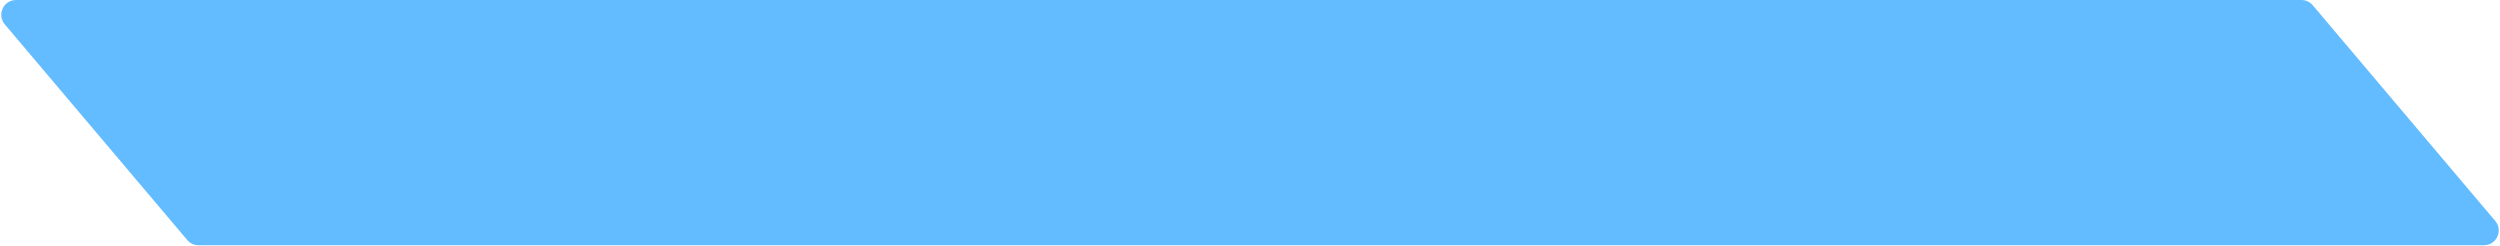
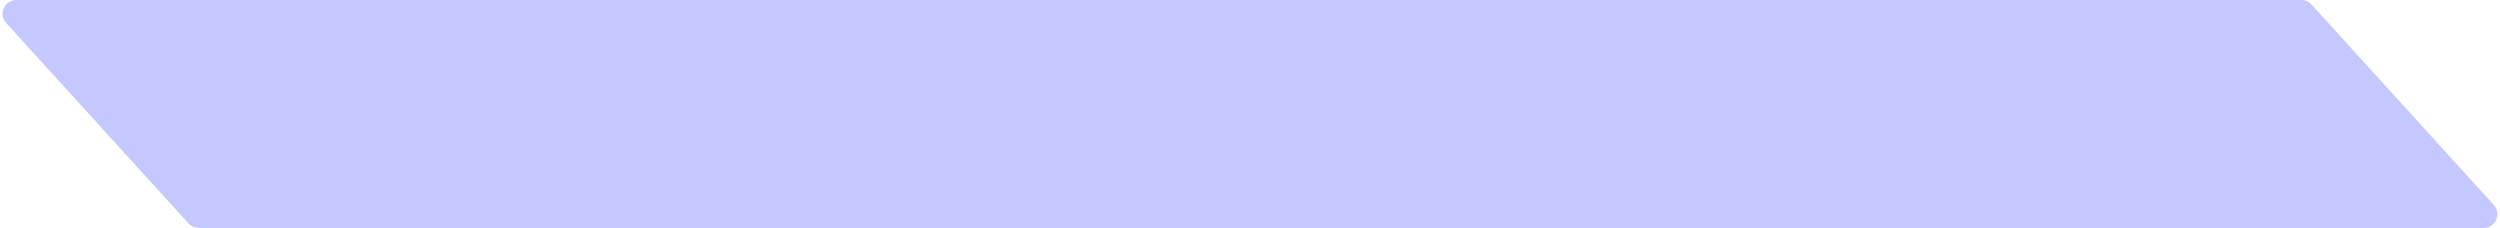
- <svg xmlns="http://www.w3.org/2000/svg" width="316" height="31" viewBox="0 0 316 31" fill="none">
-   <path d="M0.604 3.077C-0.424 1.862 0.439 0 2.031 0L290.903 0C291.453 0 291.975 0.242 292.331 0.662L315.396 27.923C316.424 29.138 315.561 31 313.969 31H25.097C24.547 31 24.025 30.758 23.669 30.338L0.604 3.077Z" fill="#63BCFF" />
+ <svg xmlns="http://www.w3.org/2000/svg" width="340" height="31" viewBox="0 0 340 31" fill="none">
+   <path d="M0.845 3.128C-0.248 1.927 0.604 0 2.228 0L312.976 0C313.503 0 314.005 0.222 314.36 0.612L339.155 27.872C340.248 29.073 339.396 31 337.772 31H27.023C26.497 31 25.995 30.778 25.64 30.388L0.845 3.128Z" fill="#C5C7FF" />
</svg>
